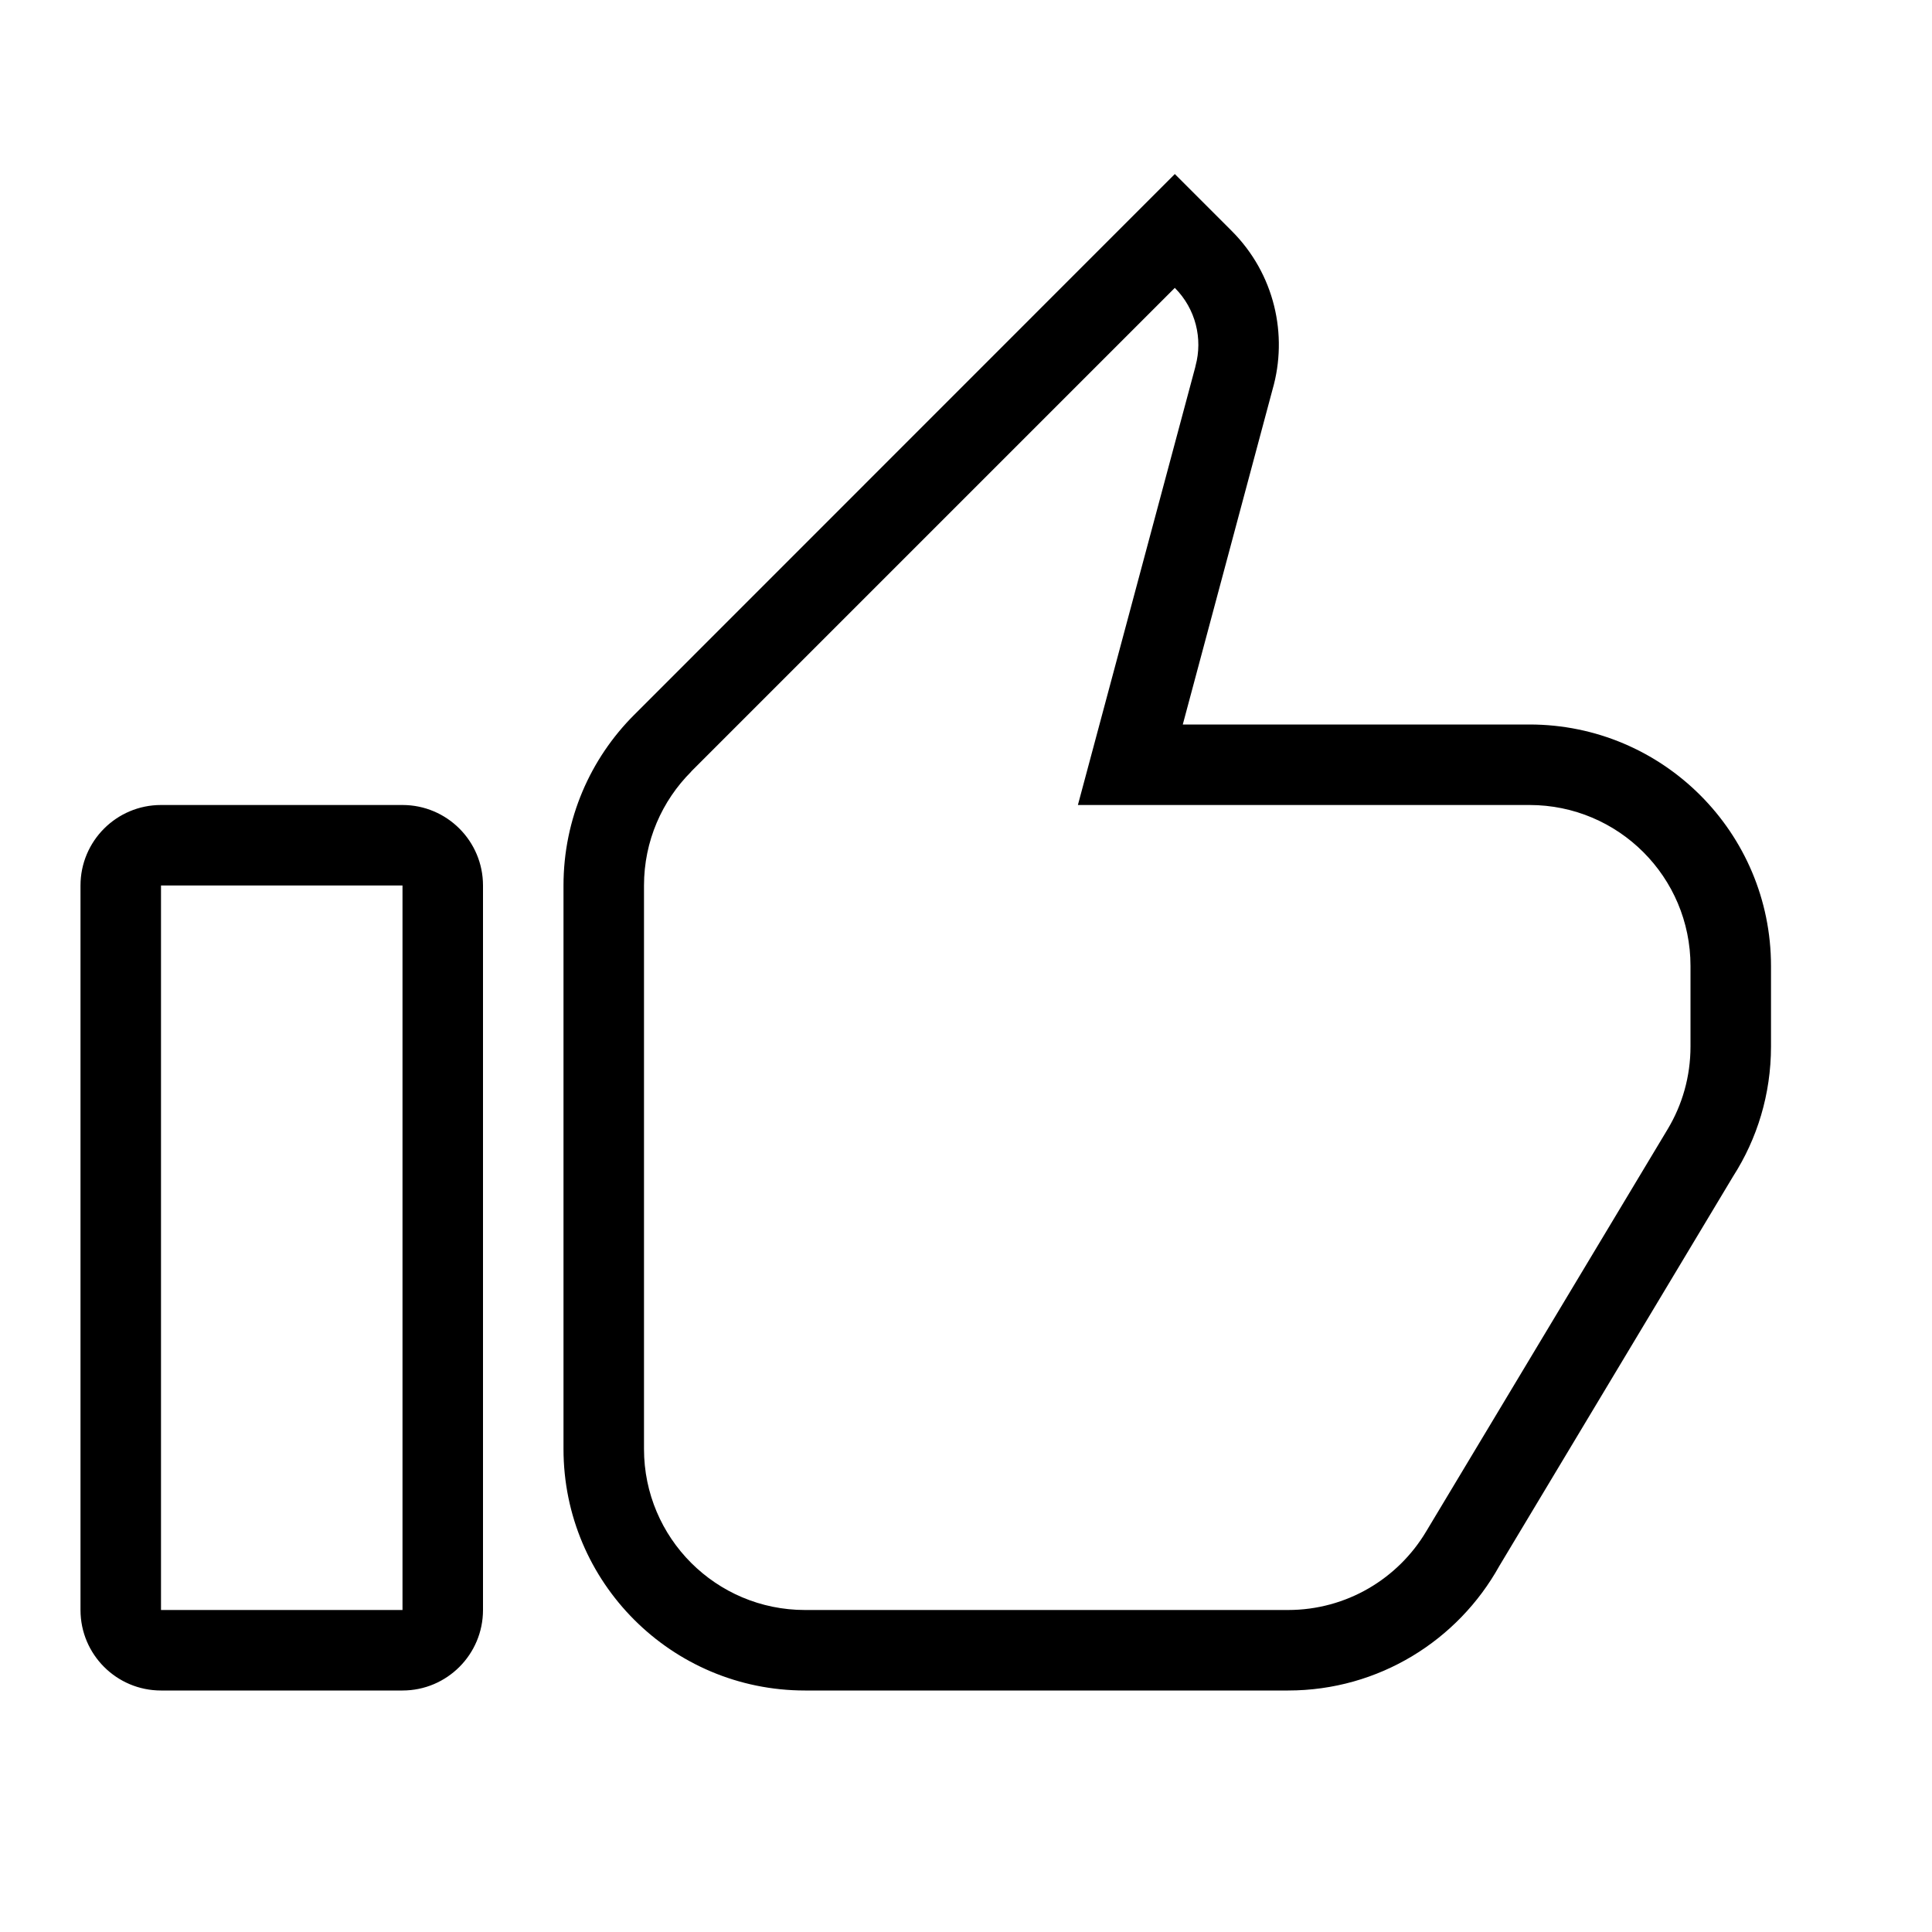
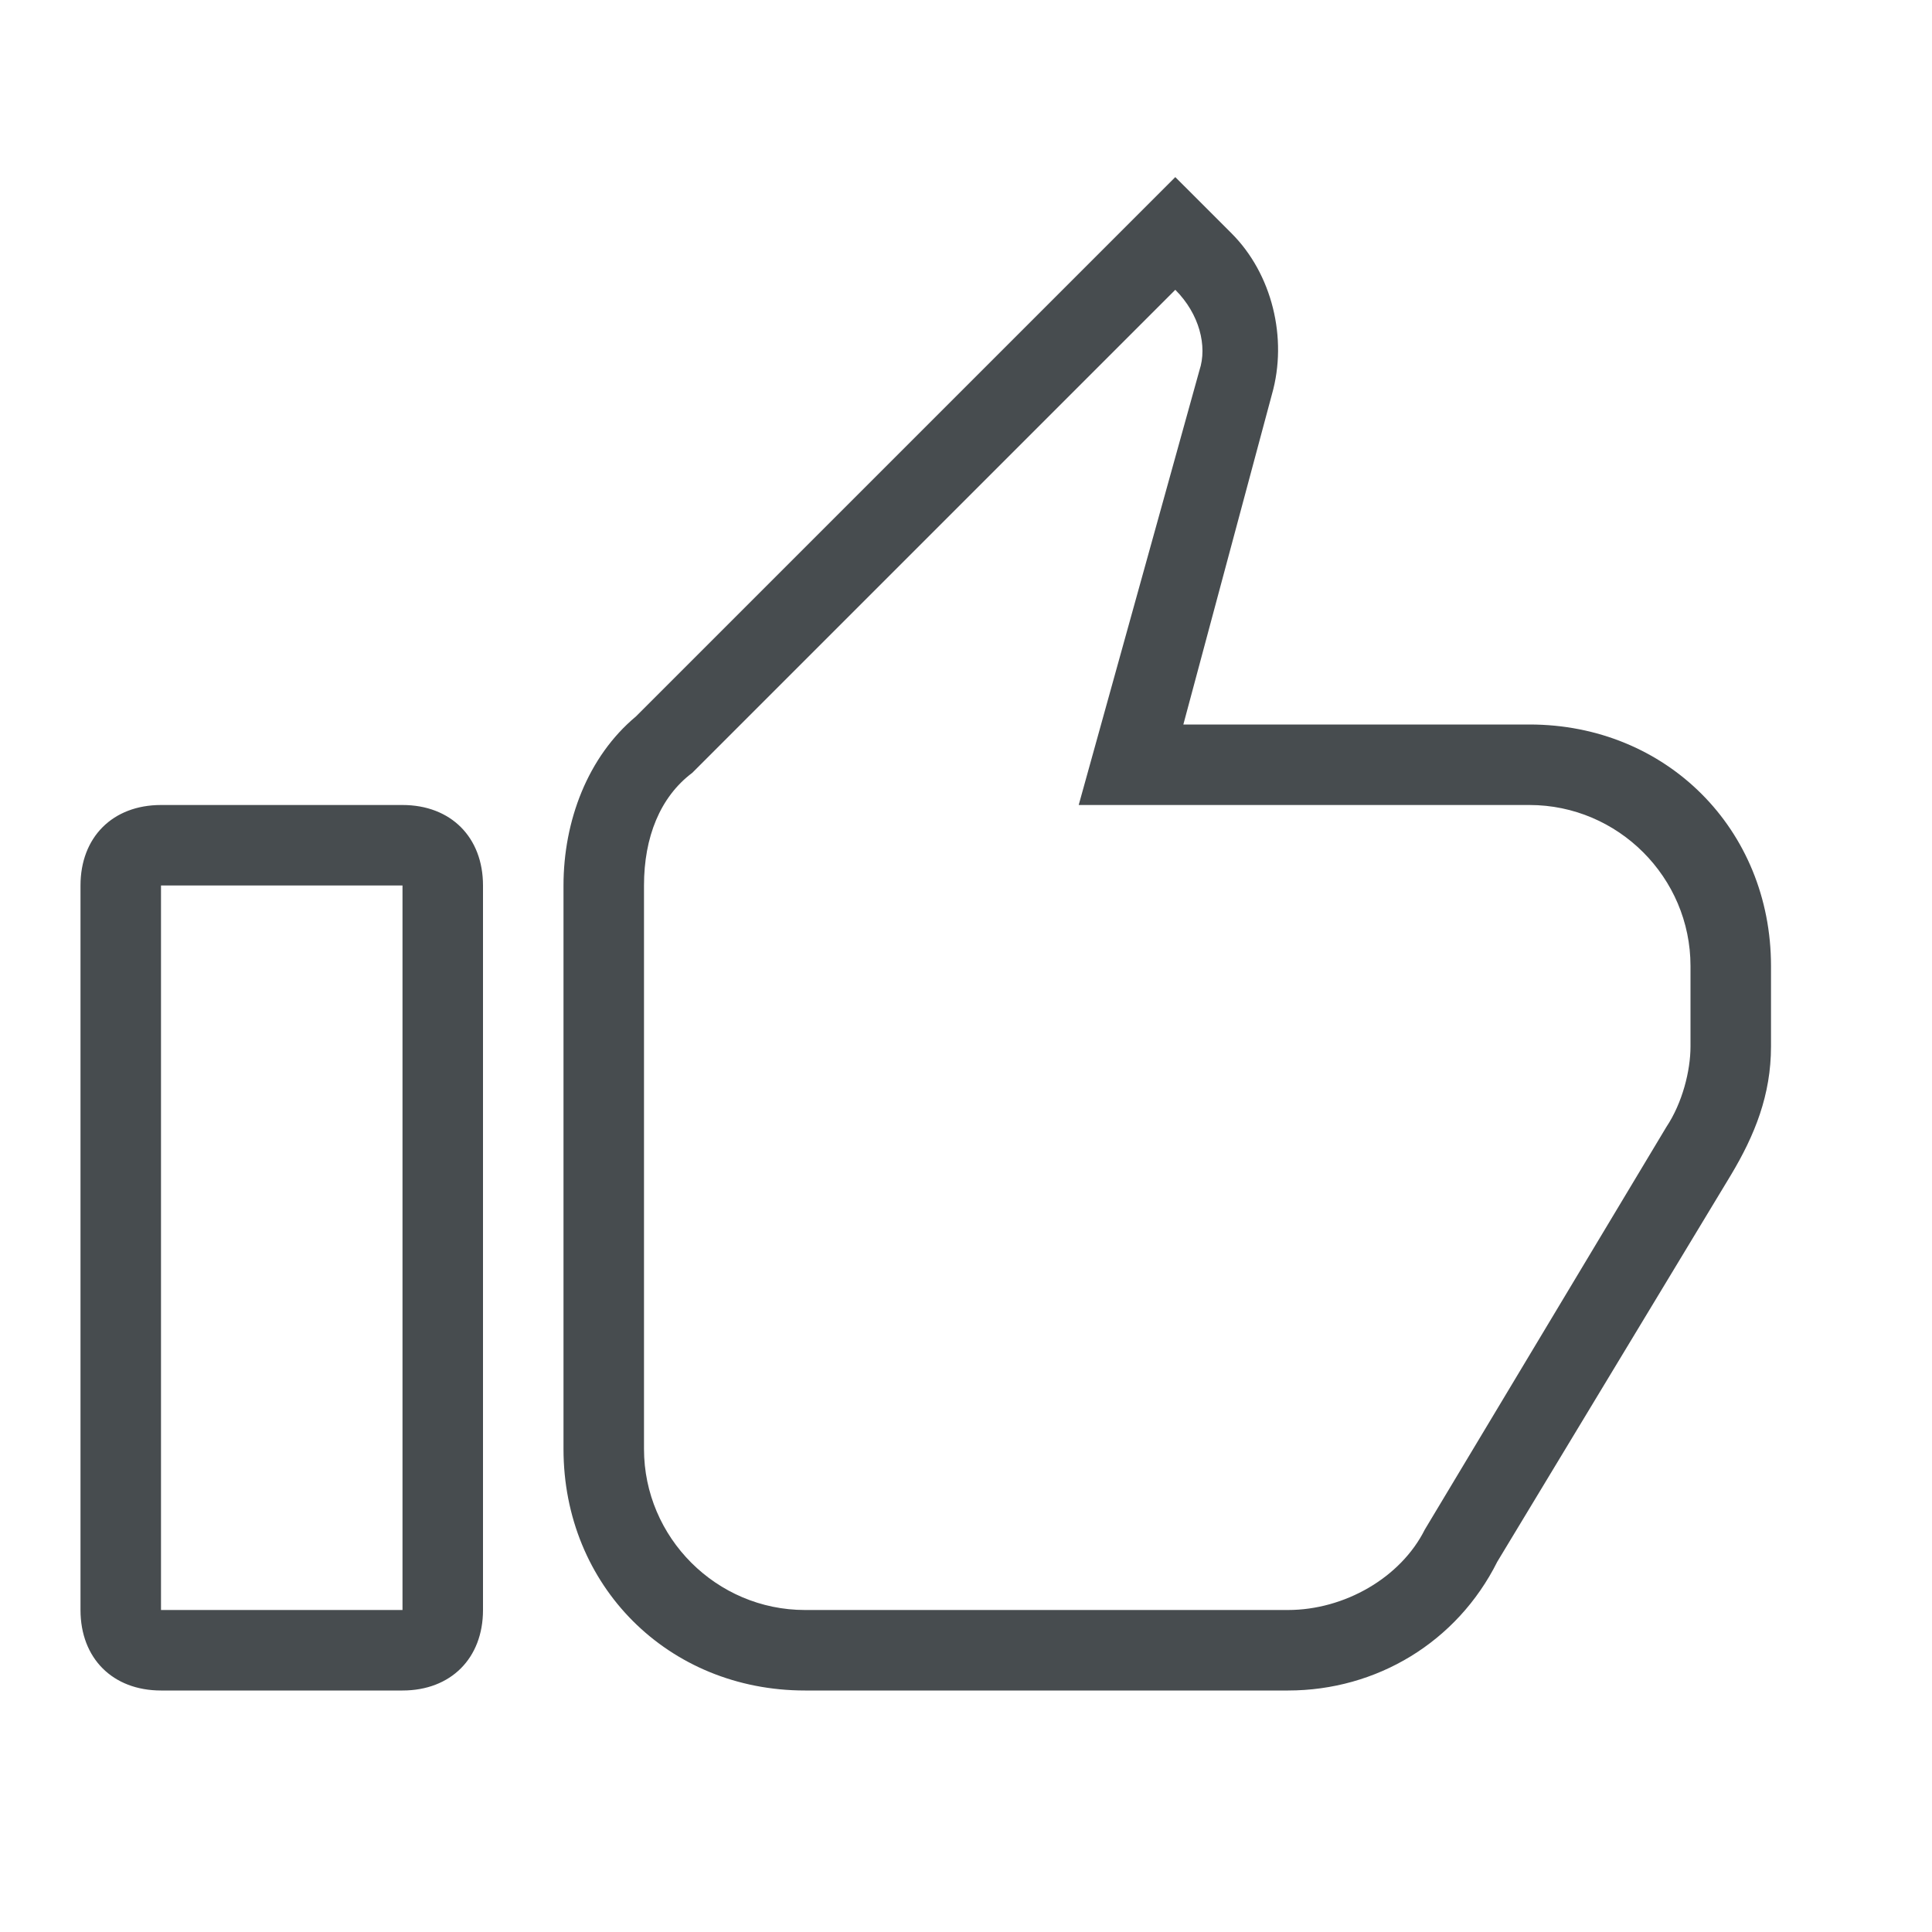
- <svg xmlns="http://www.w3.org/2000/svg" version="1.1" baseProfile="full" width="24" height="24" viewBox="0 0 24.00 24.00" enable-background="new 0 0 24.00 24.00" xml:space="preserve">
-   <path fill="#000000" fill-opacity="1" stroke-width="0.2" stroke-linejoin="round" d="M 2,10L 5,10C 5.552,10 6,10.448 6,11L 6,20C 6,20.552 5.552,21 5,21L 2,21C 1.448,21 1,20.552 1,20L 1,11C 1,10.448 1.448,10 2,10 Z M 2,11L 2,20L 5,20L 5,11L 2,11 Z M 17.716,19.025L 20.717,14.026C 20.897,13.726 21,13.375 21,13L 21,12C 21,10.895 20.105,10 19,10L 13.39,10L 14.848,4.561L 14.852,4.542C 14.942,4.209 14.855,3.838 14.594,3.576L 8.585,9.585L 8.586,9.586C 8.224,9.948 8,10.448 8,11L 8,18C 8,19.105 8.895,20 10,20L 16,20C 16.73,20 17.368,19.609 17.716,19.025 Z M 22,13C 22,13.594 21.828,14.147 21.53,14.612L 18.624,19.455C 18.112,20.376 17.129,21 16,21L 10,21C 8.343,21 7,19.657 7,18L 7,11C 7,10.172 7.335,9.423 7.877,8.881L 14.594,2.162L 15.301,2.869C 15.834,3.402 16.003,4.162 15.808,4.838L 14.693,9L 19,9C 20.657,9 22,10.343 22,12L 22,13 Z " />
+ <svg xmlns="http://www.w3.org/2000/svg" version="1.1" id="Layer_1" x="0px" y="0px" viewBox="0 0 24 24" style="enable-background:new 0 0 24 24;" xml:space="preserve">
+   <style type="text/css">
+ 	.st0{fill:#474C4F;}
+ </style>
+   <path class="st0" d="M2,10h3c0.6,0,1,0.4,1,1v9c0,0.6-0.4,1-1,1H2c-0.6,0-1-0.4-1-1v-9C1,10.4,1.4,10,2,10z M2,11v9h3v-9H2z   M17.7,19l3-5c0.2-0.3,0.3-0.7,0.3-1v-1c0-1.1-0.9-2-2-2h-5.6l1.5-5.4l0,0c0.1-0.3,0-0.7-0.3-1l-6,6l0,0C8.2,9.9,8,10.4,8,11v7  c0,1.1,0.9,2,2,2h6C16.7,20,17.4,19.6,17.7,19z M22,13c0,0.6-0.2,1.1-0.5,1.6l-2.9,4.8C18.1,20.4,17.1,21,16,21h-6c-1.7,0-3-1.3-3-3  v-7c0-0.8,0.3-1.6,0.9-2.1l6.7-6.7l0.7,0.7c0.5,0.5,0.7,1.3,0.5,2L14.7,9H19c1.7,0,3,1.3,3,3V13z" />
</svg>
